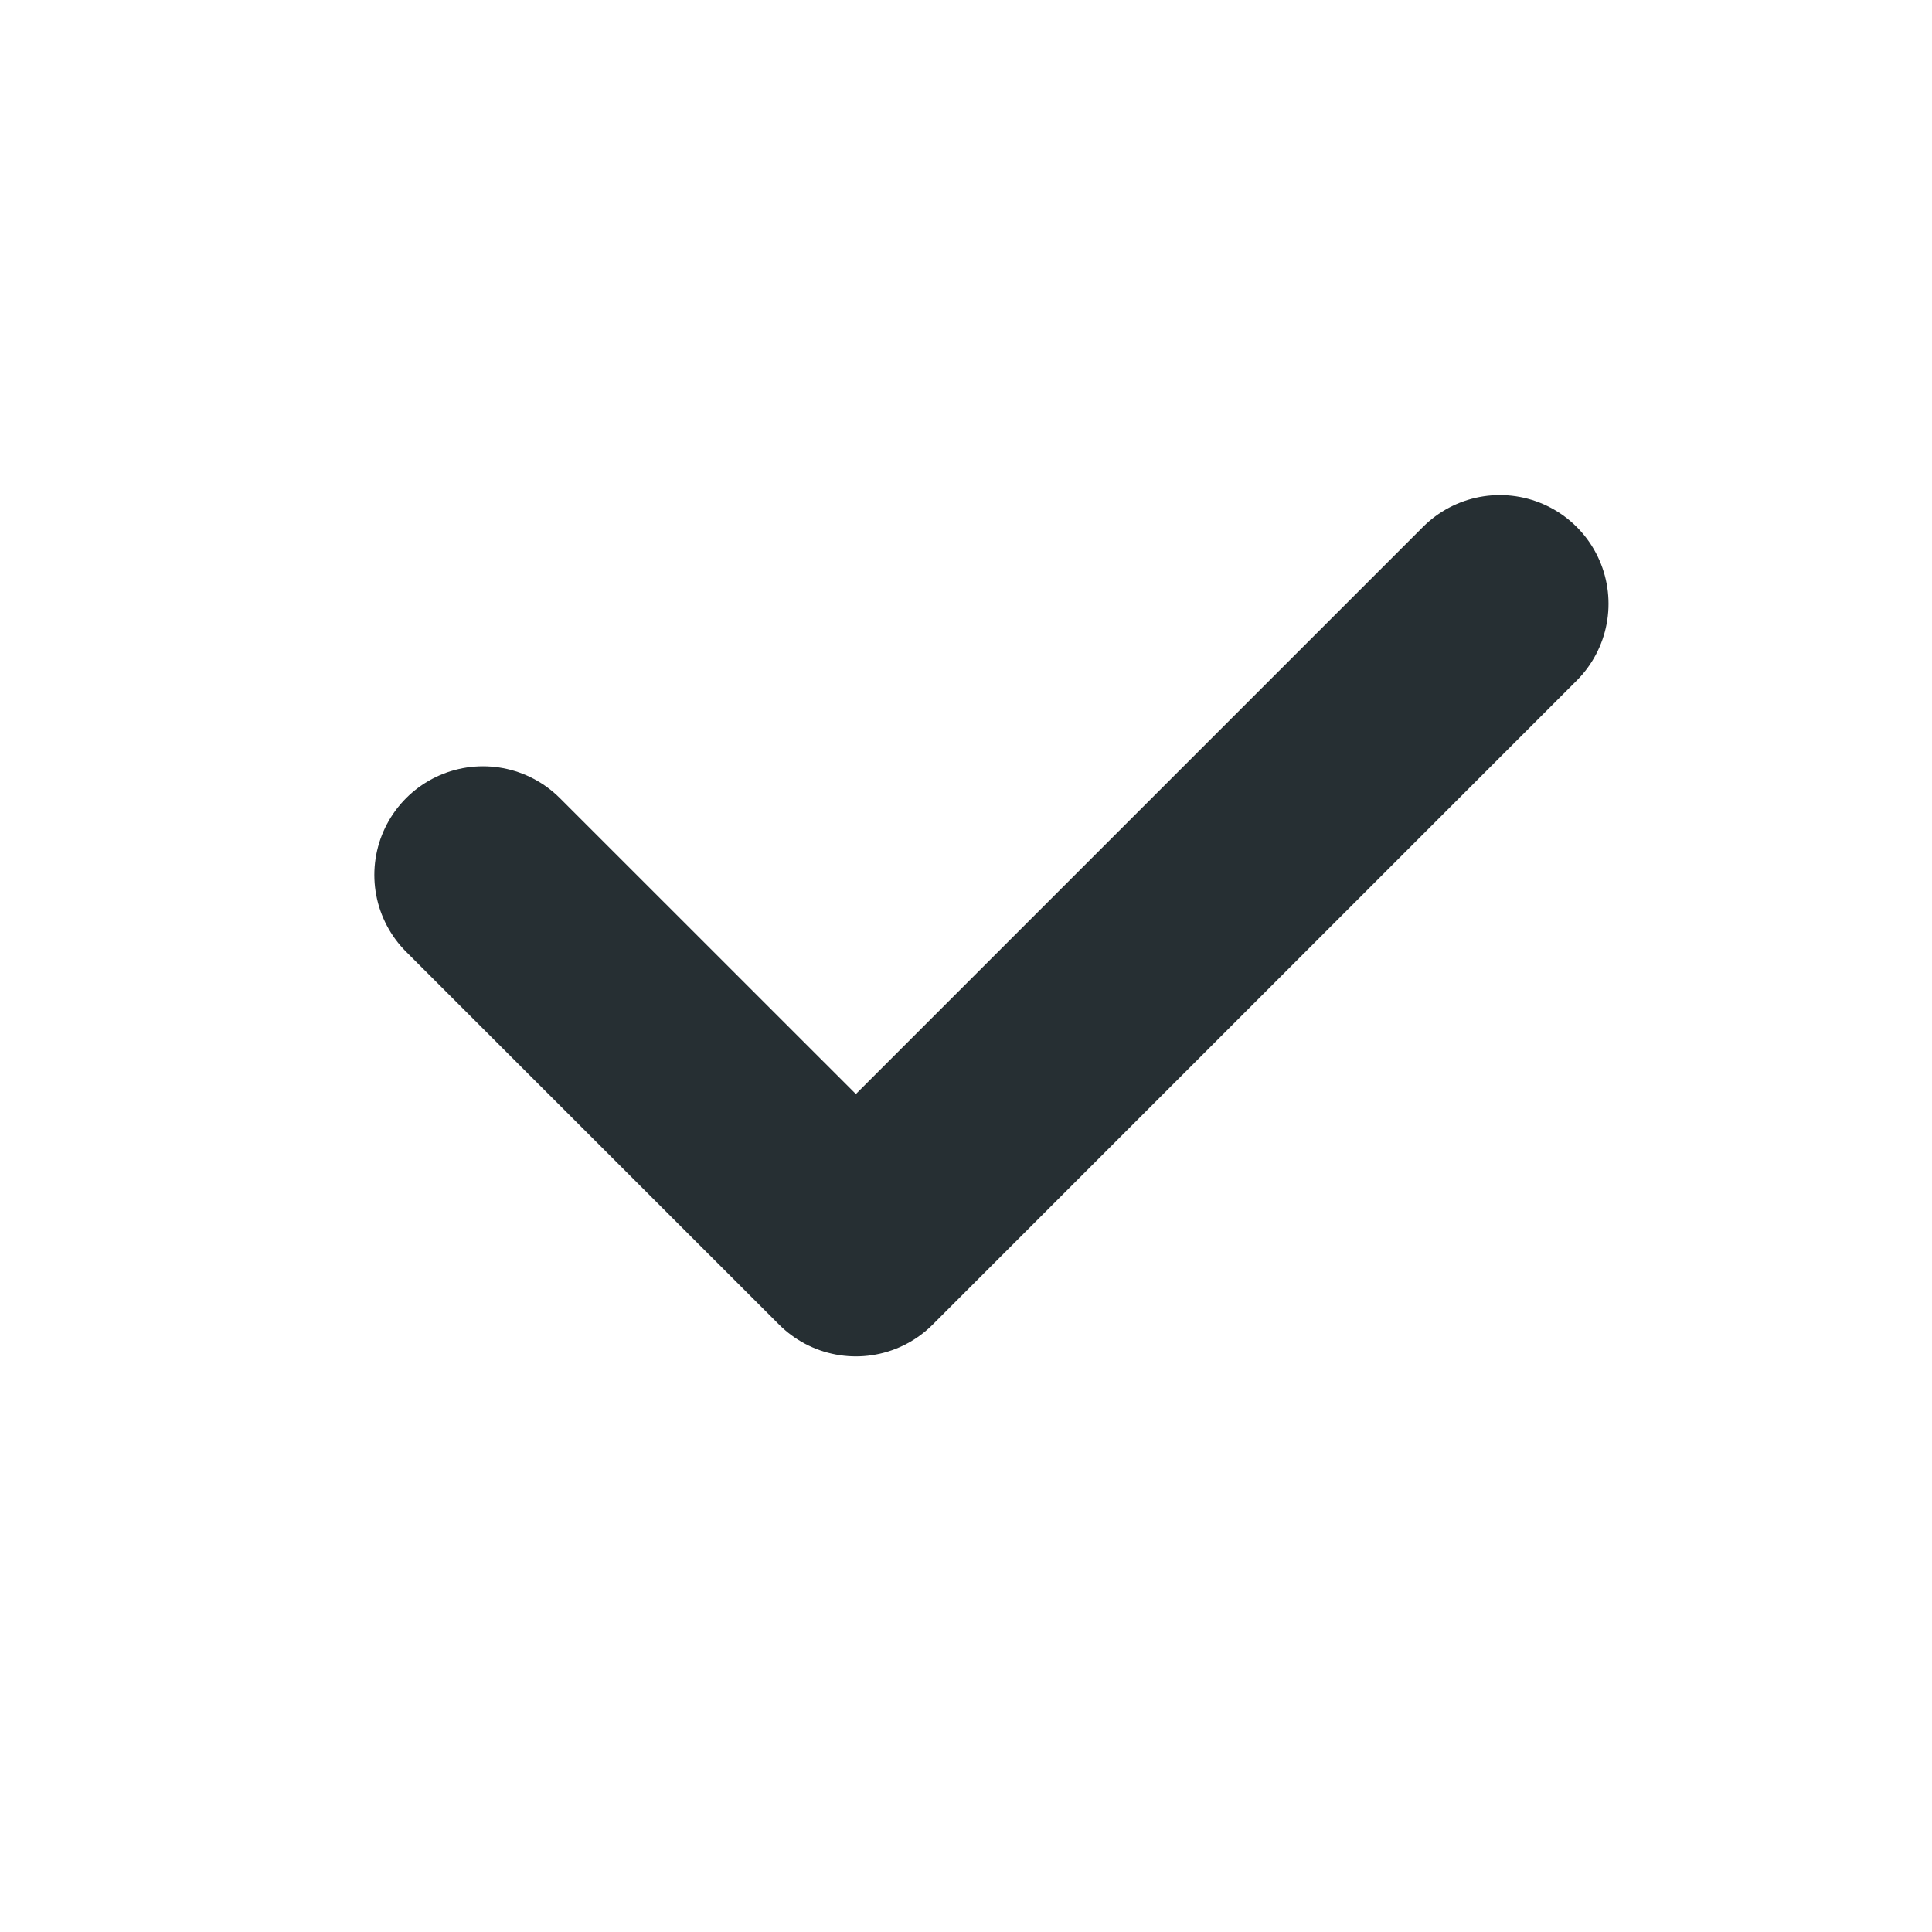
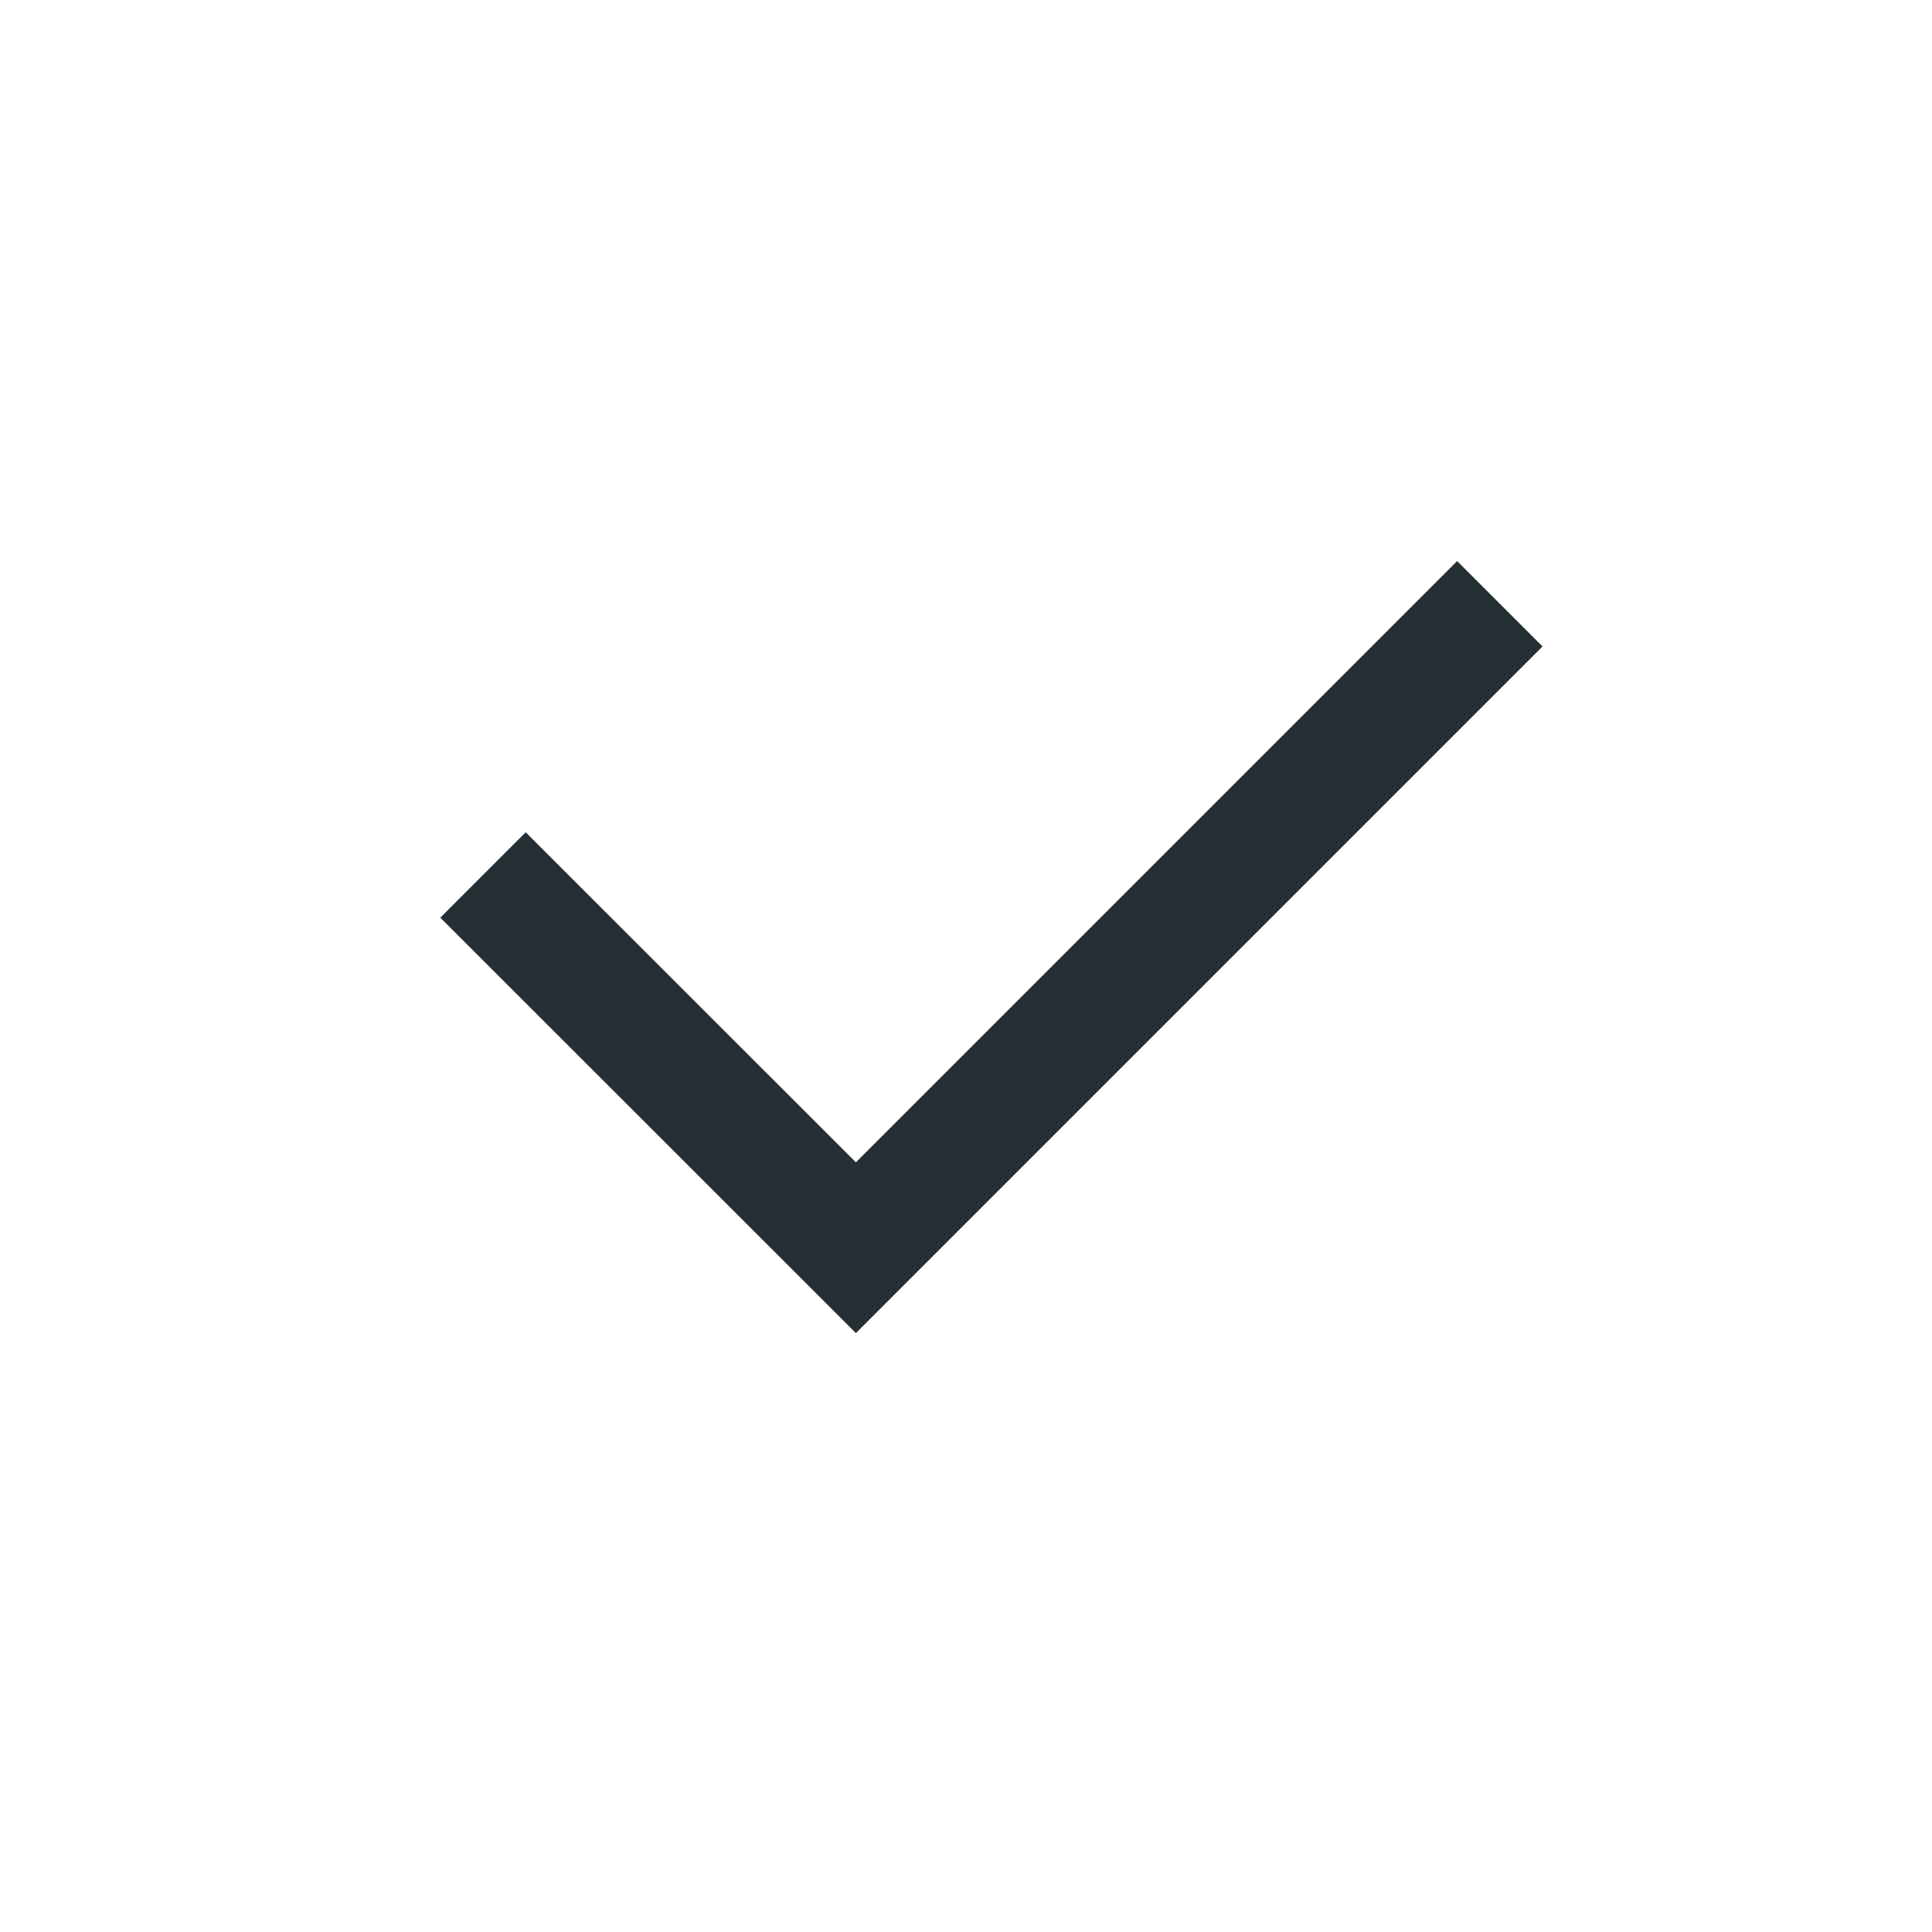
<svg xmlns="http://www.w3.org/2000/svg" width="16" height="16" viewBox="0 0 16 16" fill="none">
-   <path d="M4 7.246L7.088 10.333L12.421 5" stroke="#262F33" stroke-width="1.8" stroke-linecap="round" stroke-linejoin="round" />
+   <path d="M4 7.246L7.088 10.333L12.421 5" stroke="#262F33" strokeWidth="1.8" strokeLinecap="round" strokeLinejoin="round" />
</svg>
